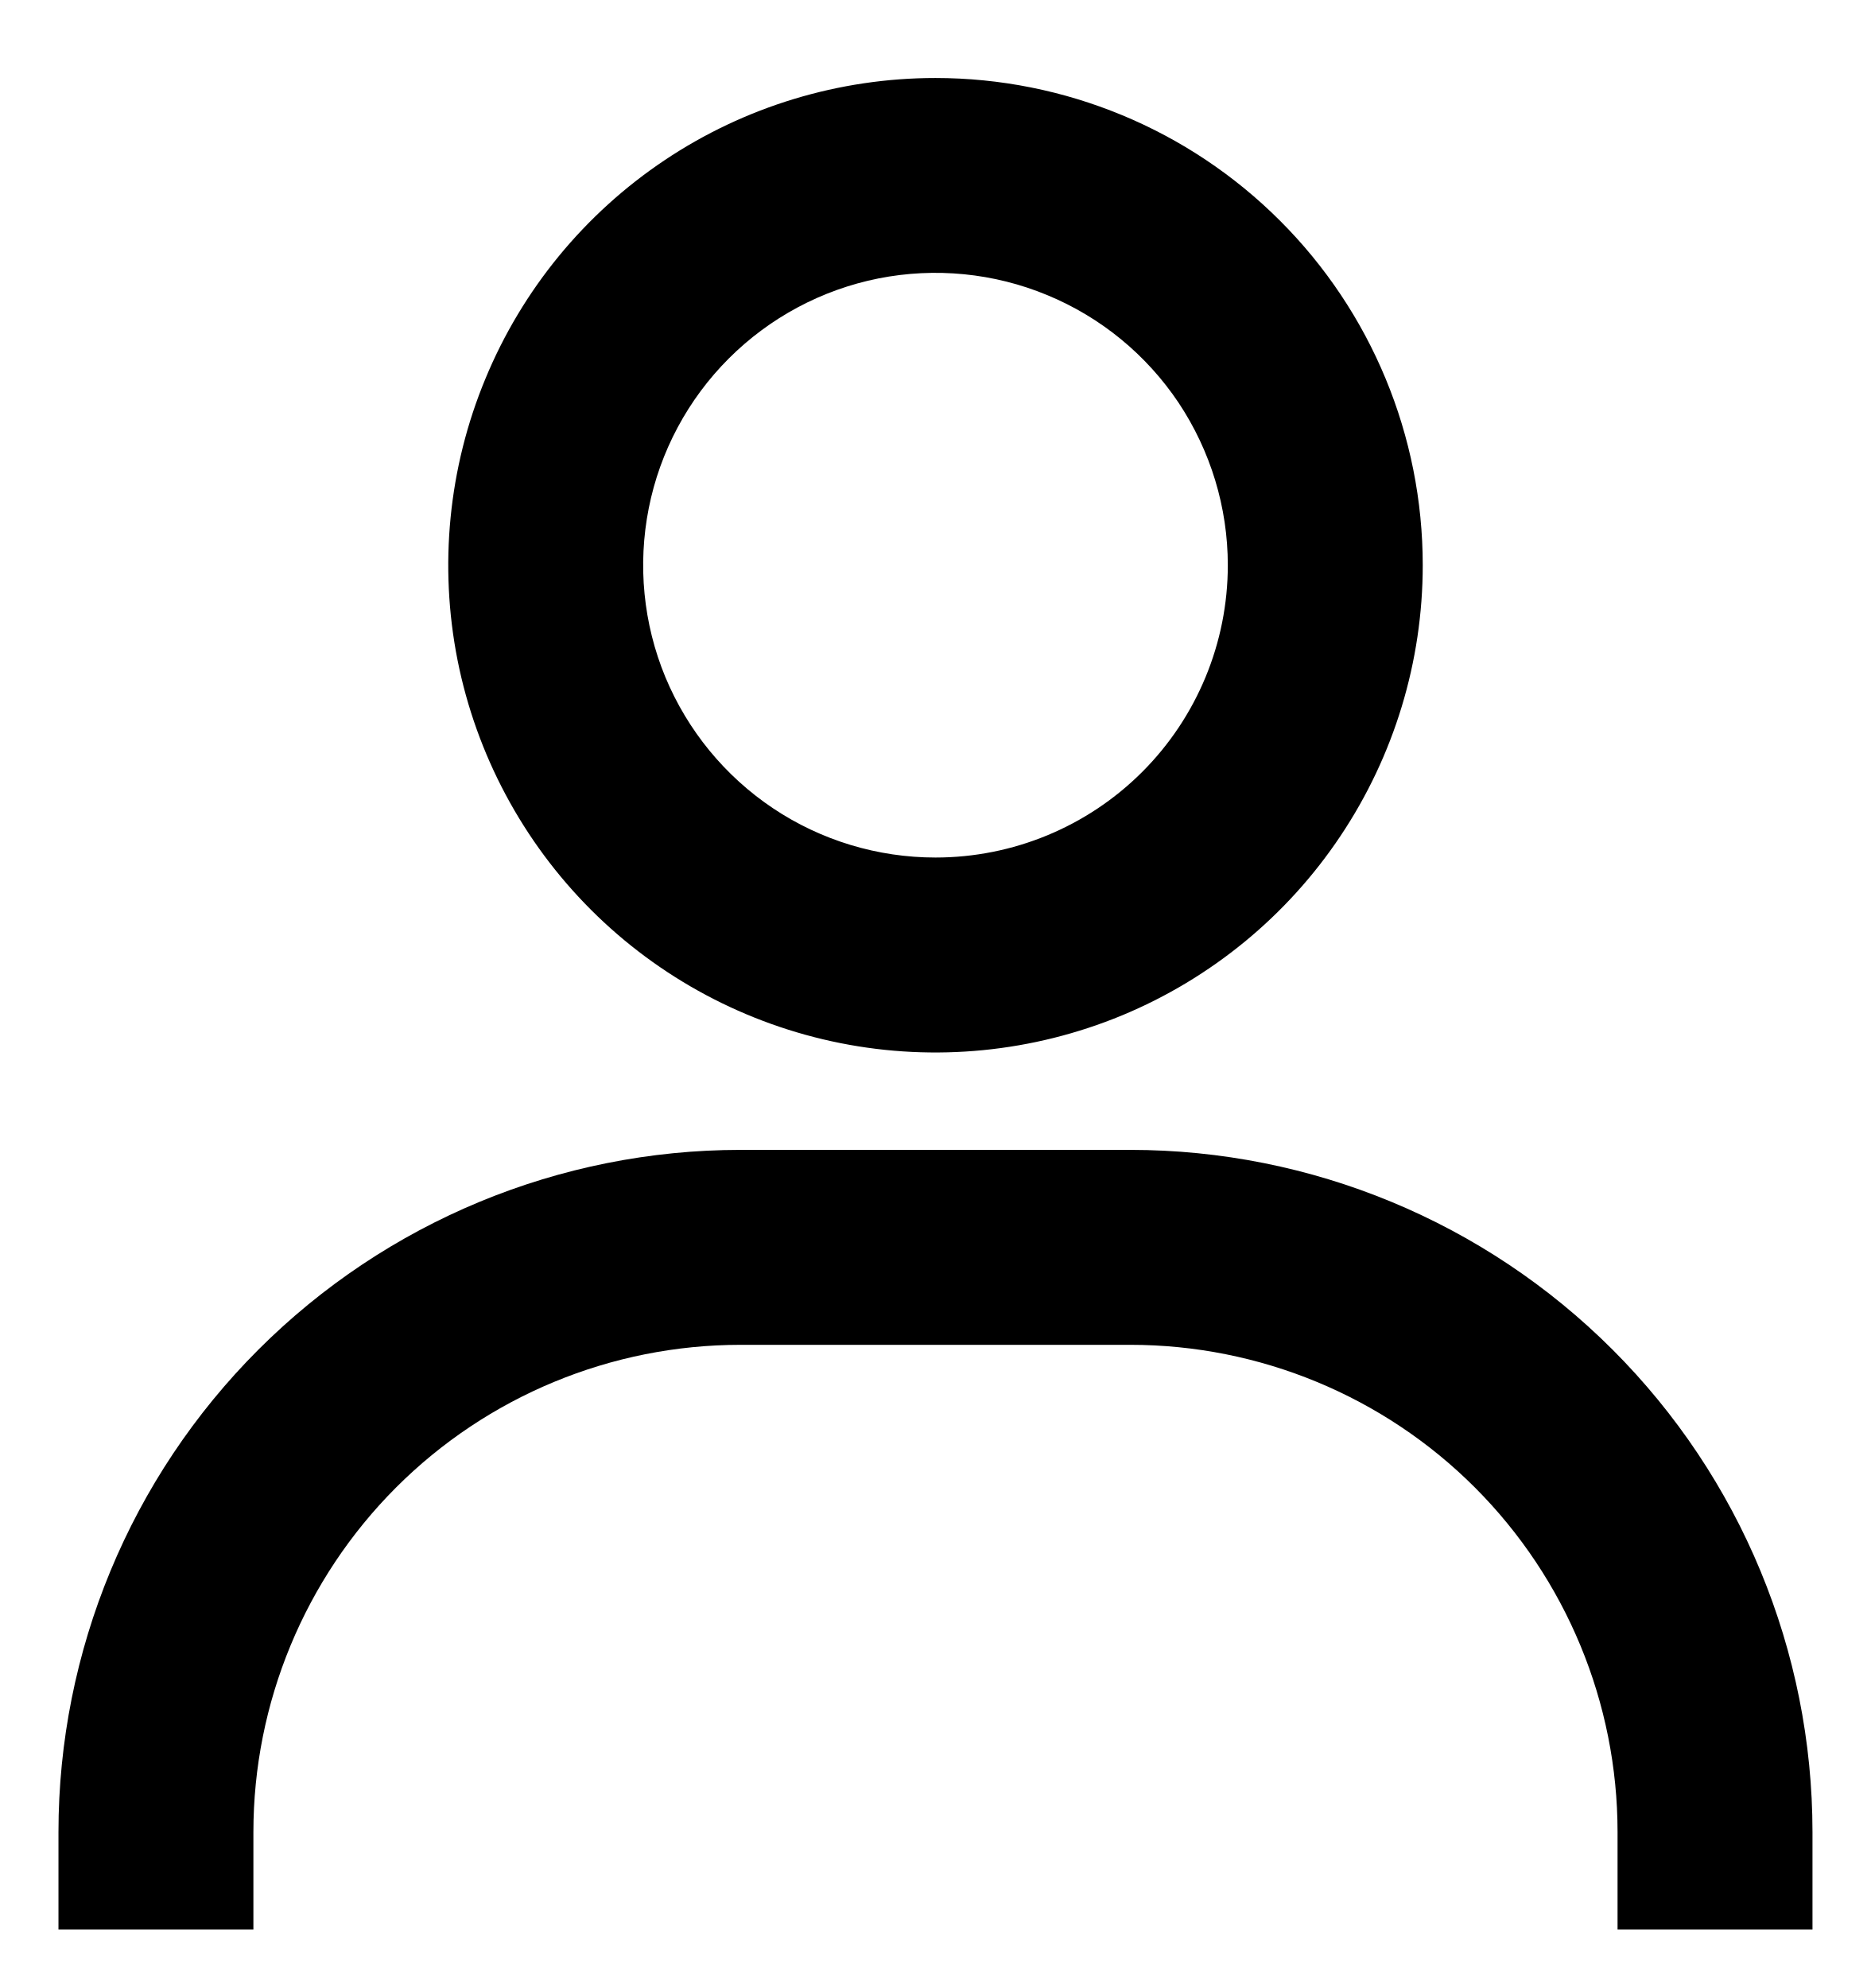
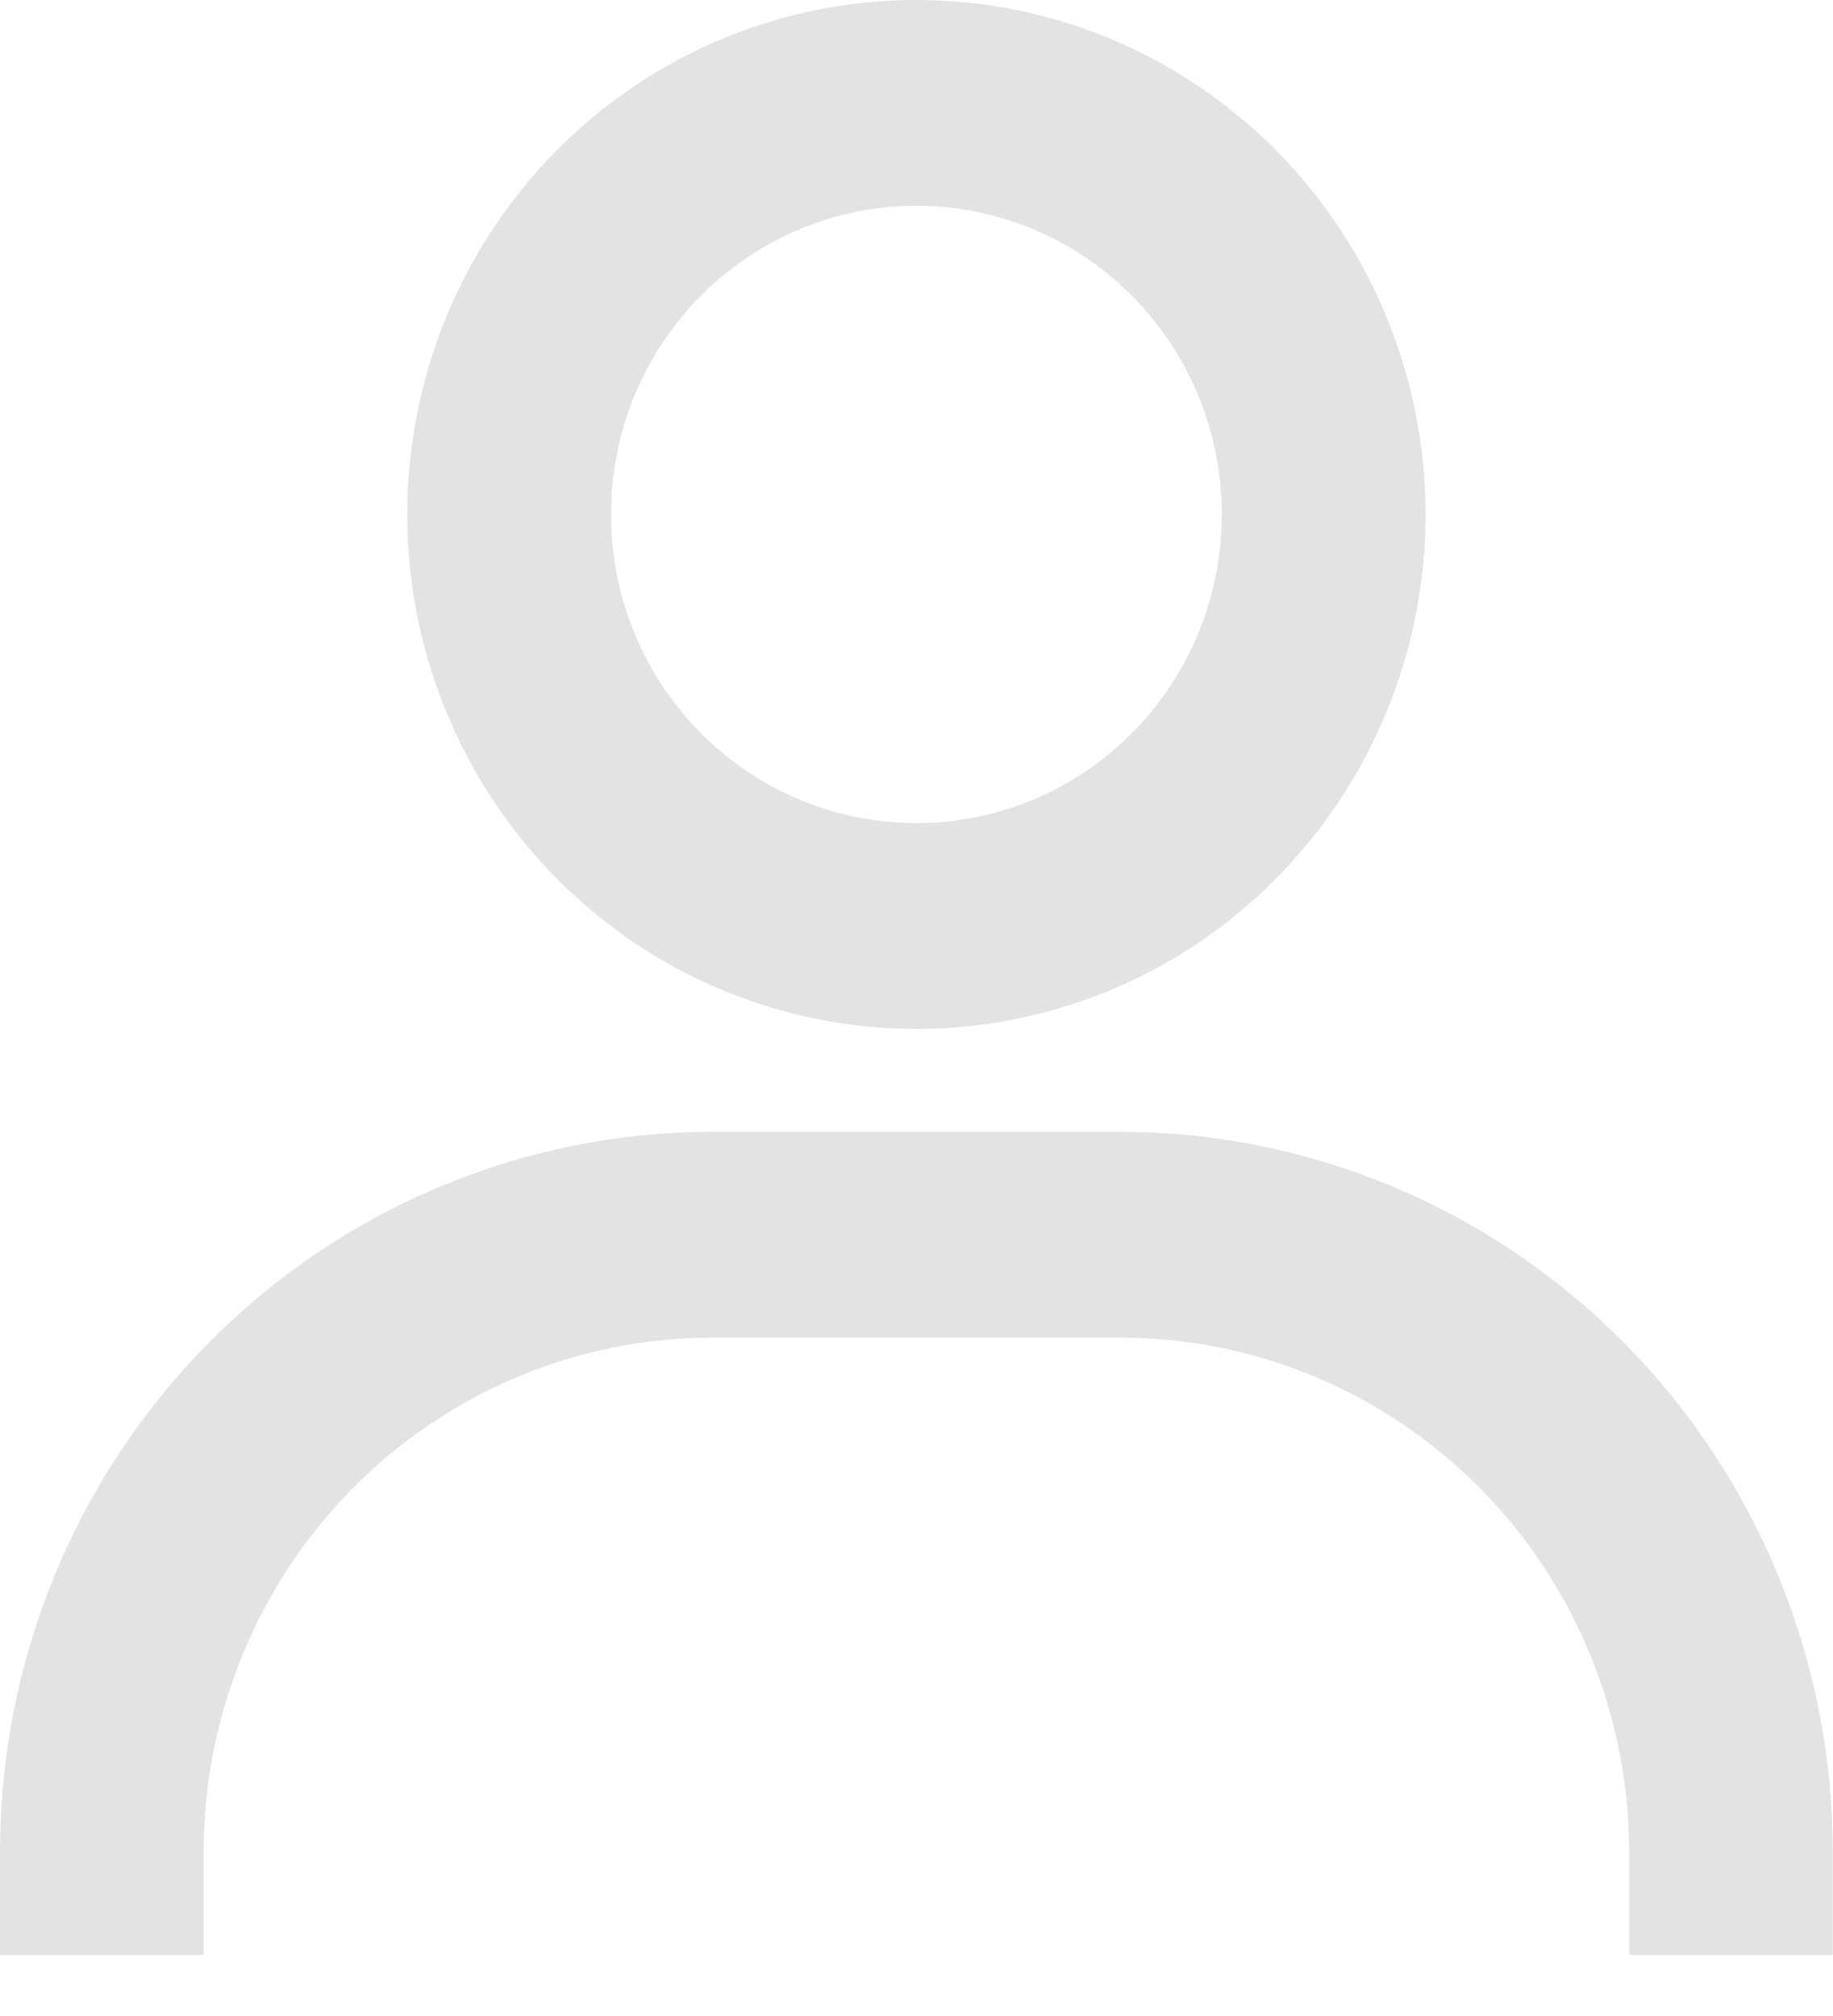
- <svg xmlns="http://www.w3.org/2000/svg" width="16" height="17" viewBox="0 0 16 17" fill="none">
-   <path d="M8 0.667C7.176 0.667 6.37 0.911 5.685 1.369C5 1.827 4.466 2.477 4.151 3.239C3.835 4 3.753 4.838 3.913 5.646C4.074 6.454 4.471 7.197 5.054 7.78C5.636 8.362 6.379 8.759 7.187 8.92C7.995 9.081 8.833 8.998 9.595 8.683C10.356 8.367 11.007 7.833 11.464 7.148C11.922 6.463 12.167 5.657 12.167 4.833C12.167 3.728 11.728 2.668 10.946 1.887C10.165 1.106 9.105 0.667 8 0.667V0.667ZM8 7.333C7.506 7.333 7.022 7.187 6.611 6.912C6.2 6.637 5.88 6.247 5.69 5.79C5.501 5.333 5.452 4.831 5.548 4.346C5.644 3.861 5.883 3.415 6.232 3.066C6.582 2.716 7.027 2.478 7.512 2.381C7.997 2.285 8.5 2.334 8.957 2.524C9.414 2.713 9.804 3.033 10.079 3.444C10.353 3.856 10.5 4.339 10.5 4.833C10.5 5.496 10.237 6.132 9.768 6.601C9.299 7.07 8.663 7.333 8 7.333V7.333ZM15.5 16.5V15.667C15.5 14.12 14.885 12.636 13.791 11.542C12.697 10.448 11.214 9.833 9.667 9.833H6.333C4.786 9.833 3.303 10.448 2.209 11.542C1.115 12.636 0.5 14.12 0.5 15.667V16.5H2.167V15.667C2.167 14.562 2.606 13.502 3.387 12.72C4.168 11.939 5.228 11.5 6.333 11.5H9.667C10.772 11.5 11.832 11.939 12.613 12.72C13.394 13.502 13.833 14.562 13.833 15.667V16.5H15.5Z" fill="black" />
+ <svg xmlns="http://www.w3.org/2000/svg" width="20" height="22" viewBox="0 0 20 22" fill="none">
+   <path d="M10 0C8.901 0 7.827 0.329 6.913 0.946C6 1.563 5.288 2.44 4.867 3.466C4.447 4.491 4.337 5.62 4.551 6.709C4.766 7.798 5.295 8.799 6.072 9.584C6.849 10.369 7.838 10.904 8.916 11.12C9.994 11.337 11.111 11.226 12.126 10.801C13.141 10.376 14.009 9.656 14.619 8.733C15.23 7.81 15.556 6.724 15.556 5.614C15.556 4.125 14.97 2.697 13.928 1.644C12.886 0.591 11.473 0 10 0V0ZM10 8.982C9.341 8.982 8.696 8.785 8.148 8.415C7.6 8.045 7.173 7.519 6.92 6.903C6.668 6.288 6.602 5.61 6.731 4.957C6.859 4.303 7.177 3.703 7.643 3.232C8.109 2.761 8.703 2.44 9.35 2.31C9.996 2.18 10.666 2.247 11.276 2.502C11.885 2.757 12.405 3.189 12.772 3.743C13.138 4.297 13.333 4.948 13.333 5.614C13.333 6.507 12.982 7.364 12.357 7.996C11.732 8.628 10.884 8.982 10 8.982V8.982ZM20 21.333V20.21C20 18.126 19.181 16.127 17.722 14.653C16.263 13.179 14.285 12.351 12.222 12.351H7.778C5.715 12.351 3.737 13.179 2.278 14.653C0.819 16.127 0 18.126 0 20.21V21.333H2.222V20.21C2.222 18.722 2.808 17.294 3.849 16.241C4.891 15.188 6.304 14.597 7.778 14.597H12.222C13.696 14.597 15.109 15.188 16.151 16.241C17.192 17.294 17.778 18.722 17.778 20.21V21.333H20Z" fill="#E3E3E3" />
</svg>
